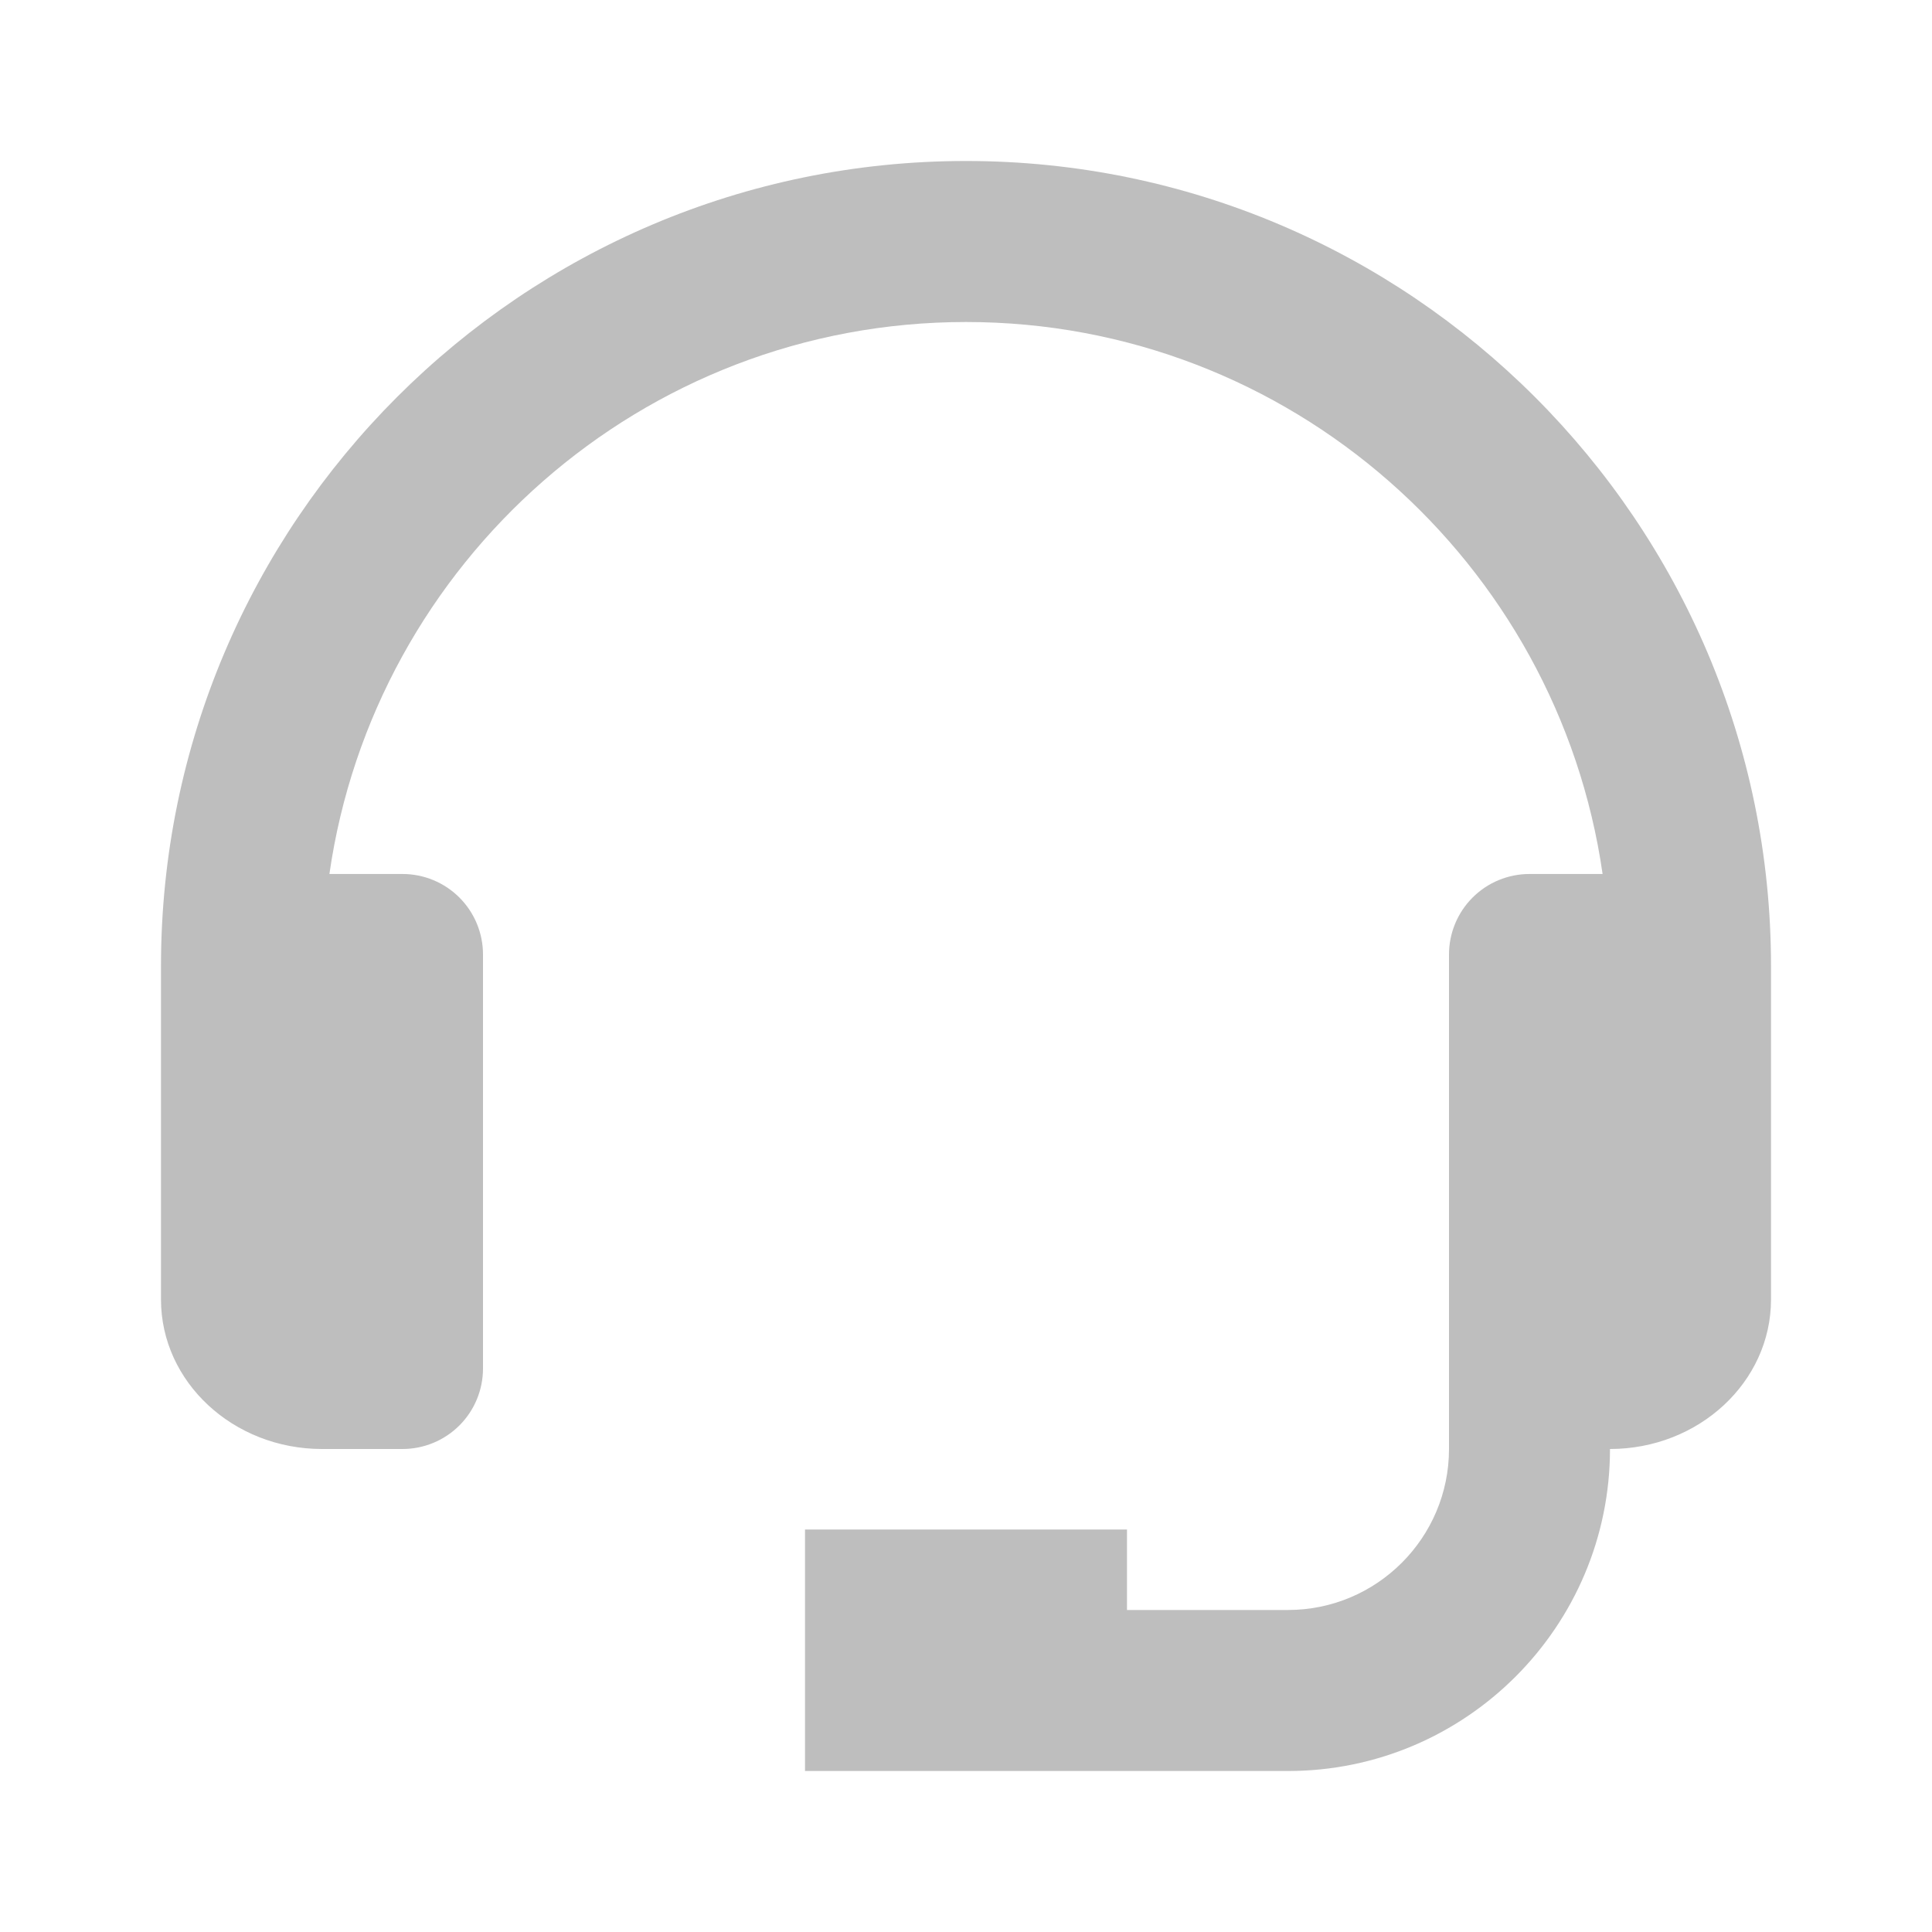
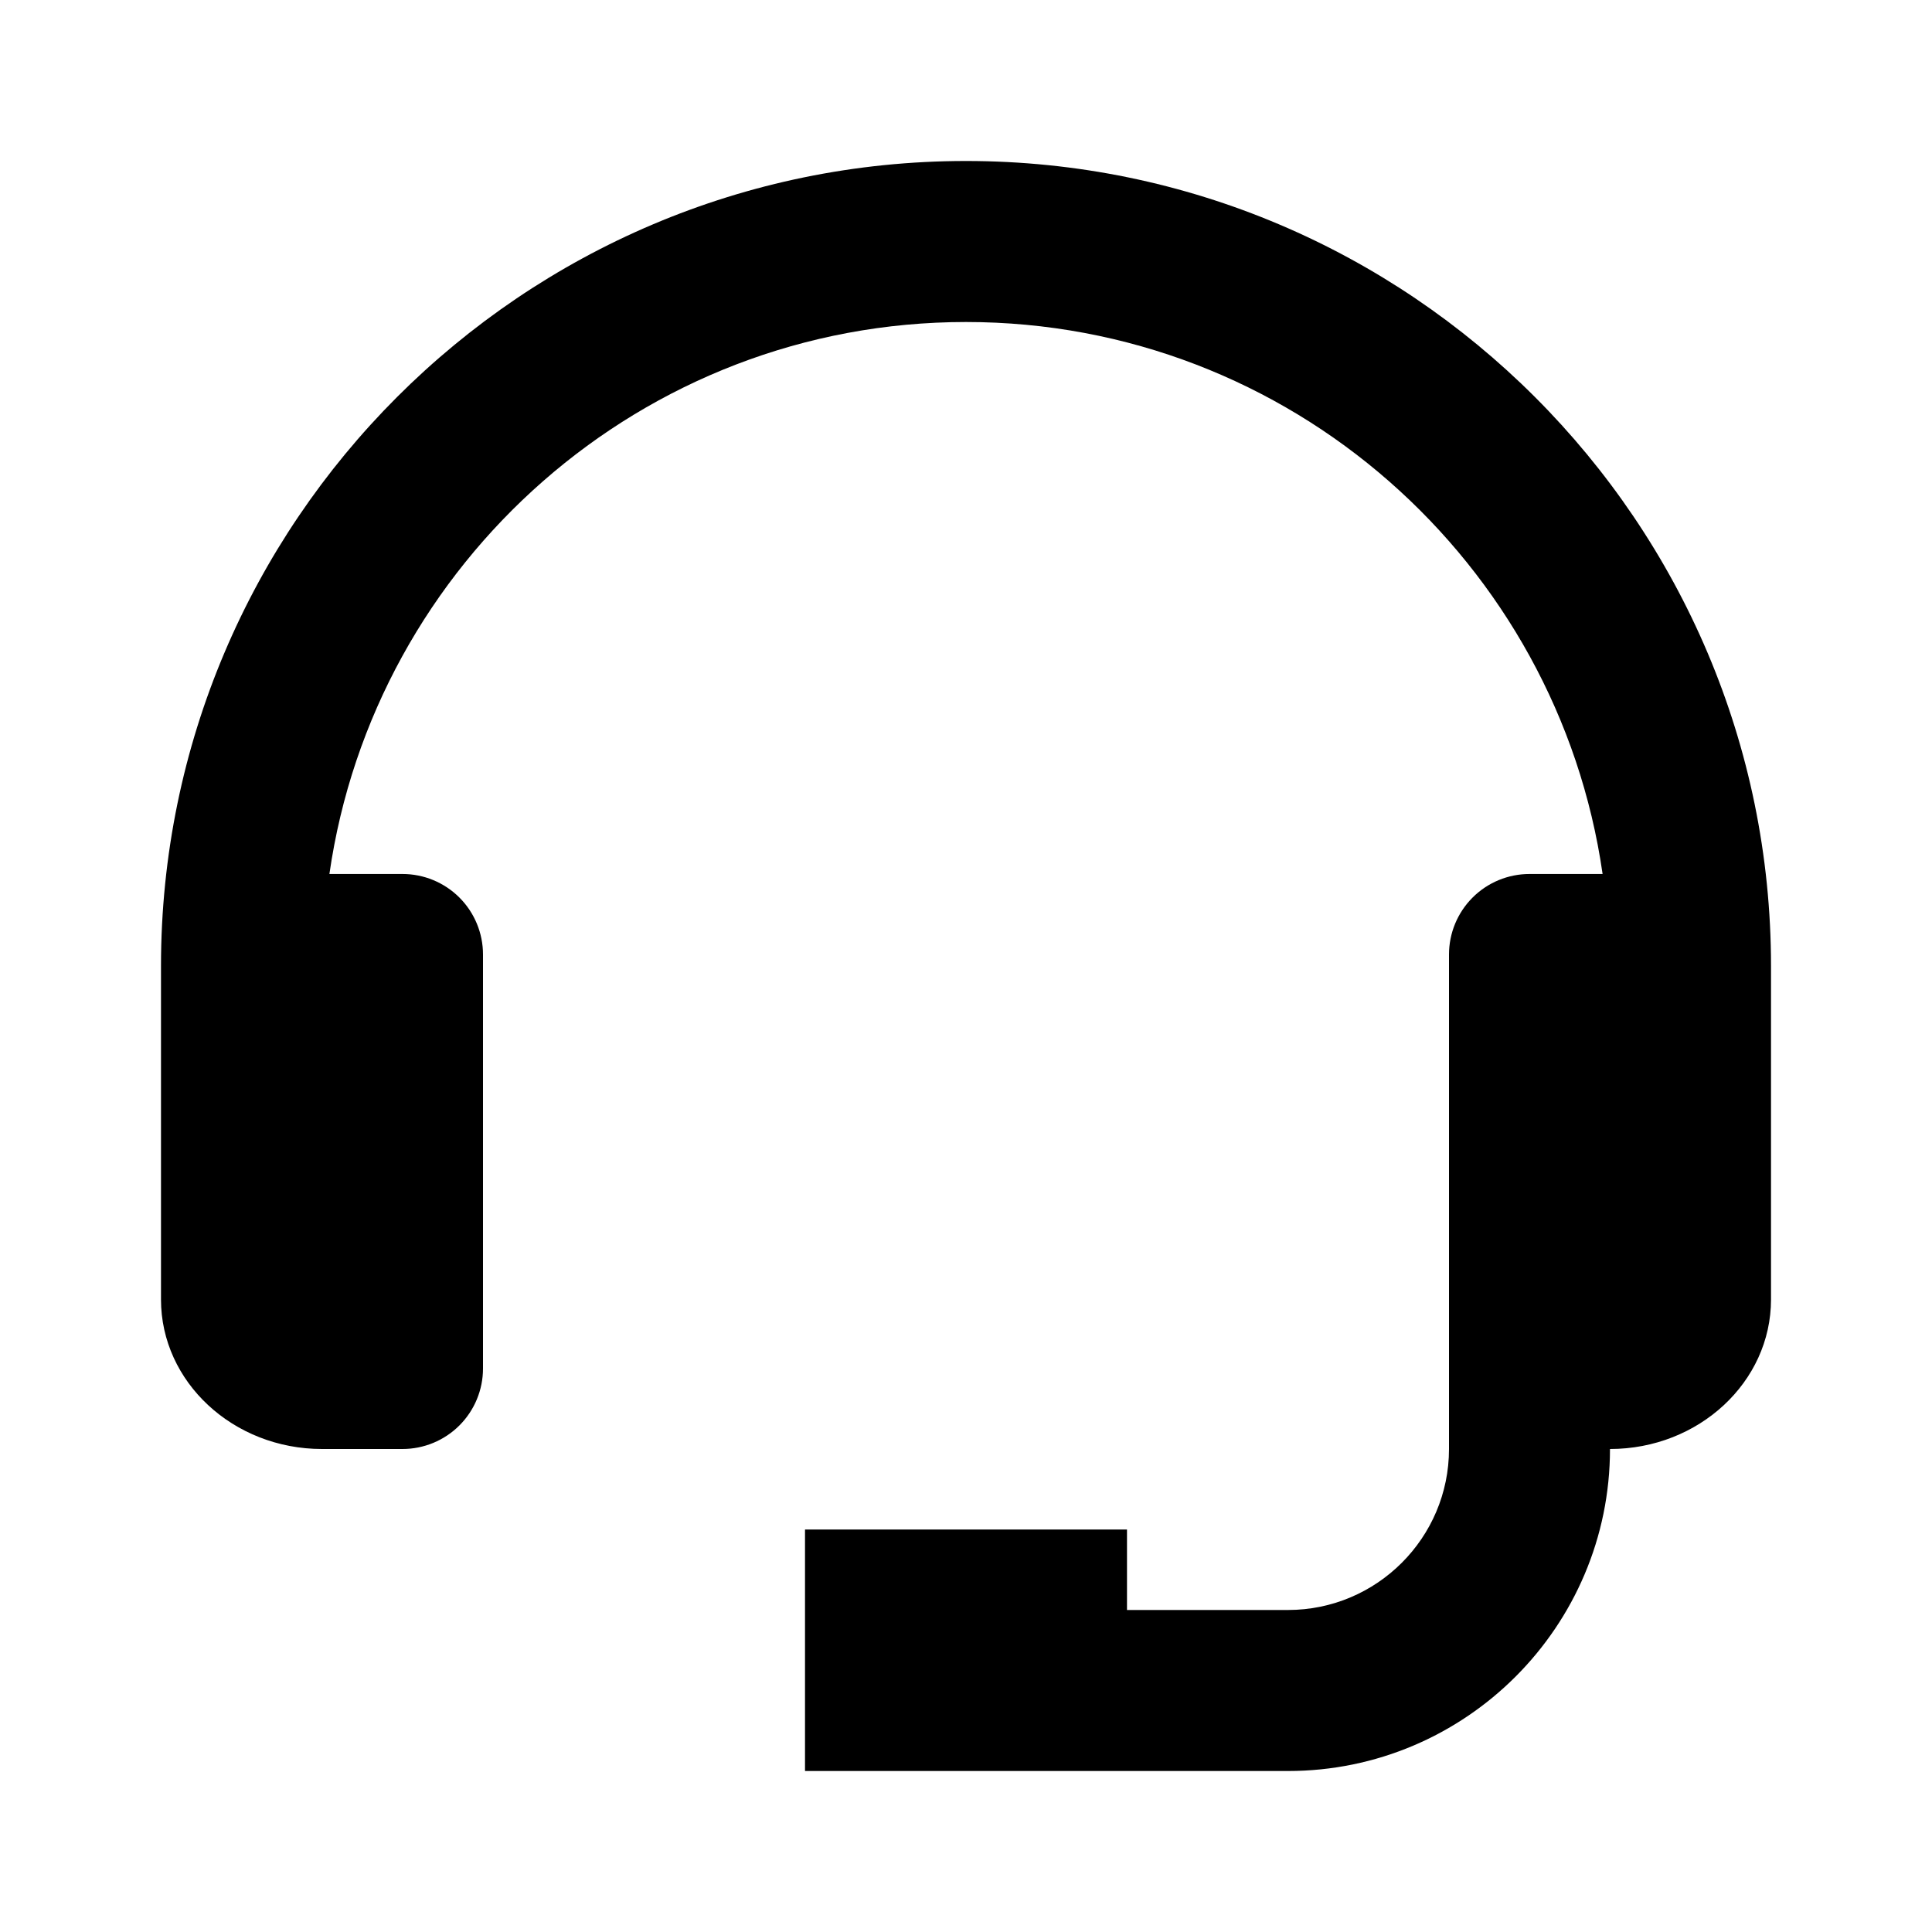
- <svg xmlns="http://www.w3.org/2000/svg" width="64" height="64" viewBox="0 0 64 64" fill="none">
-   <path d="M32 5.333C17.296 5.333 5.333 17.296 5.333 32V43.048C5.333 45.779 7.725 48 10.667 48H13.333C14.04 48 14.719 47.719 15.219 47.219C15.719 46.719 16 46.041 16 45.333V31.619C16 30.911 15.719 30.233 15.219 29.733C14.719 29.233 14.04 28.952 13.333 28.952H10.912C12.395 18.632 21.275 10.667 32 10.667C42.725 10.667 51.605 18.632 53.088 28.952H50.667C49.959 28.952 49.281 29.233 48.781 29.733C48.281 30.233 48 30.911 48 31.619V48C48 50.941 45.608 53.333 42.667 53.333H37.333V50.667H26.667V58.667H42.667C48.549 58.667 53.333 53.883 53.333 48C56.275 48 58.667 45.779 58.667 43.048V32C58.667 17.296 46.704 5.333 32 5.333Z" fill="#BEBEBE" />
+ <svg xmlns="http://www.w3.org/2000/svg" width="64" height="64" viewBox="0 0 64 64" fill="currentColor">
+   <path d="M32 5.333C17.296 5.333 5.333 17.296 5.333 32V43.048C5.333 45.779 7.725 48 10.667 48H13.333C14.04 48 14.719 47.719 15.219 47.219C15.719 46.719 16 46.041 16 45.333V31.619C16 30.911 15.719 30.233 15.219 29.733C14.719 29.233 14.04 28.952 13.333 28.952H10.912C12.395 18.632 21.275 10.667 32 10.667C42.725 10.667 51.605 18.632 53.088 28.952H50.667C49.959 28.952 49.281 29.233 48.781 29.733C48.281 30.233 48 30.911 48 31.619V48C48 50.941 45.608 53.333 42.667 53.333H37.333V50.667H26.667V58.667H42.667C48.549 58.667 53.333 53.883 53.333 48C56.275 48 58.667 45.779 58.667 43.048V32C58.667 17.296 46.704 5.333 32 5.333Z" fill="currentColor" />
</svg>
